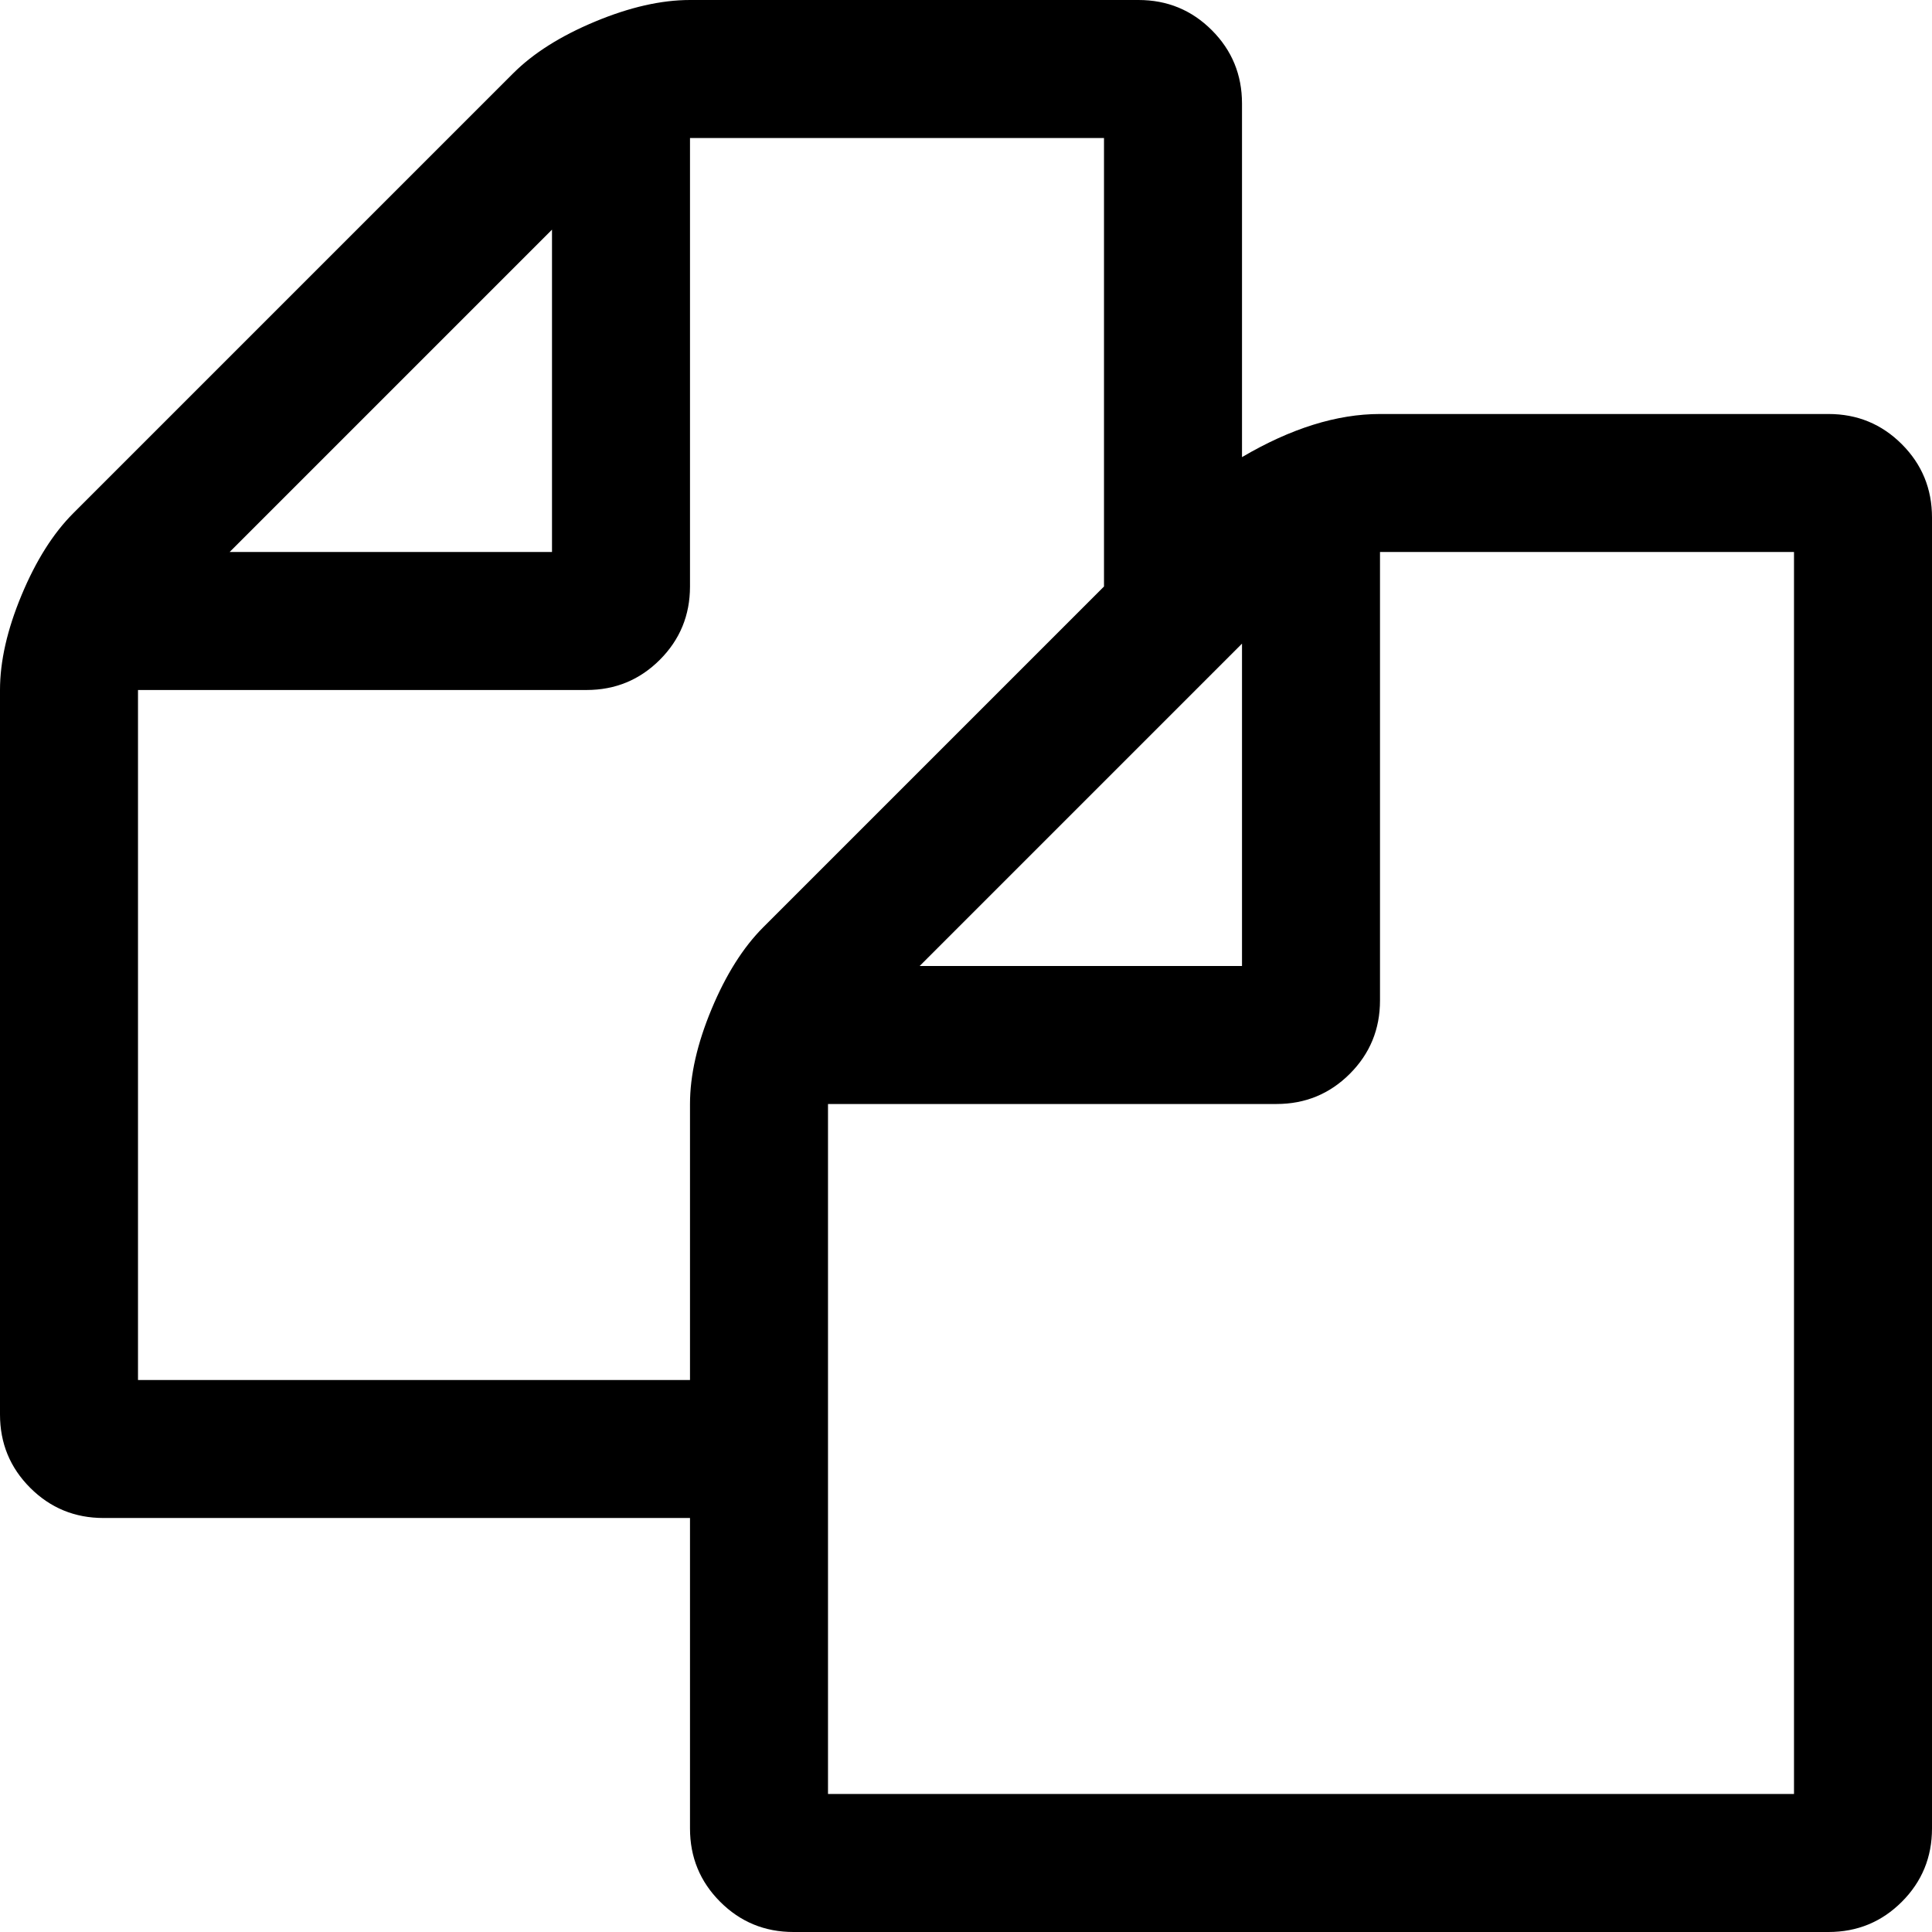
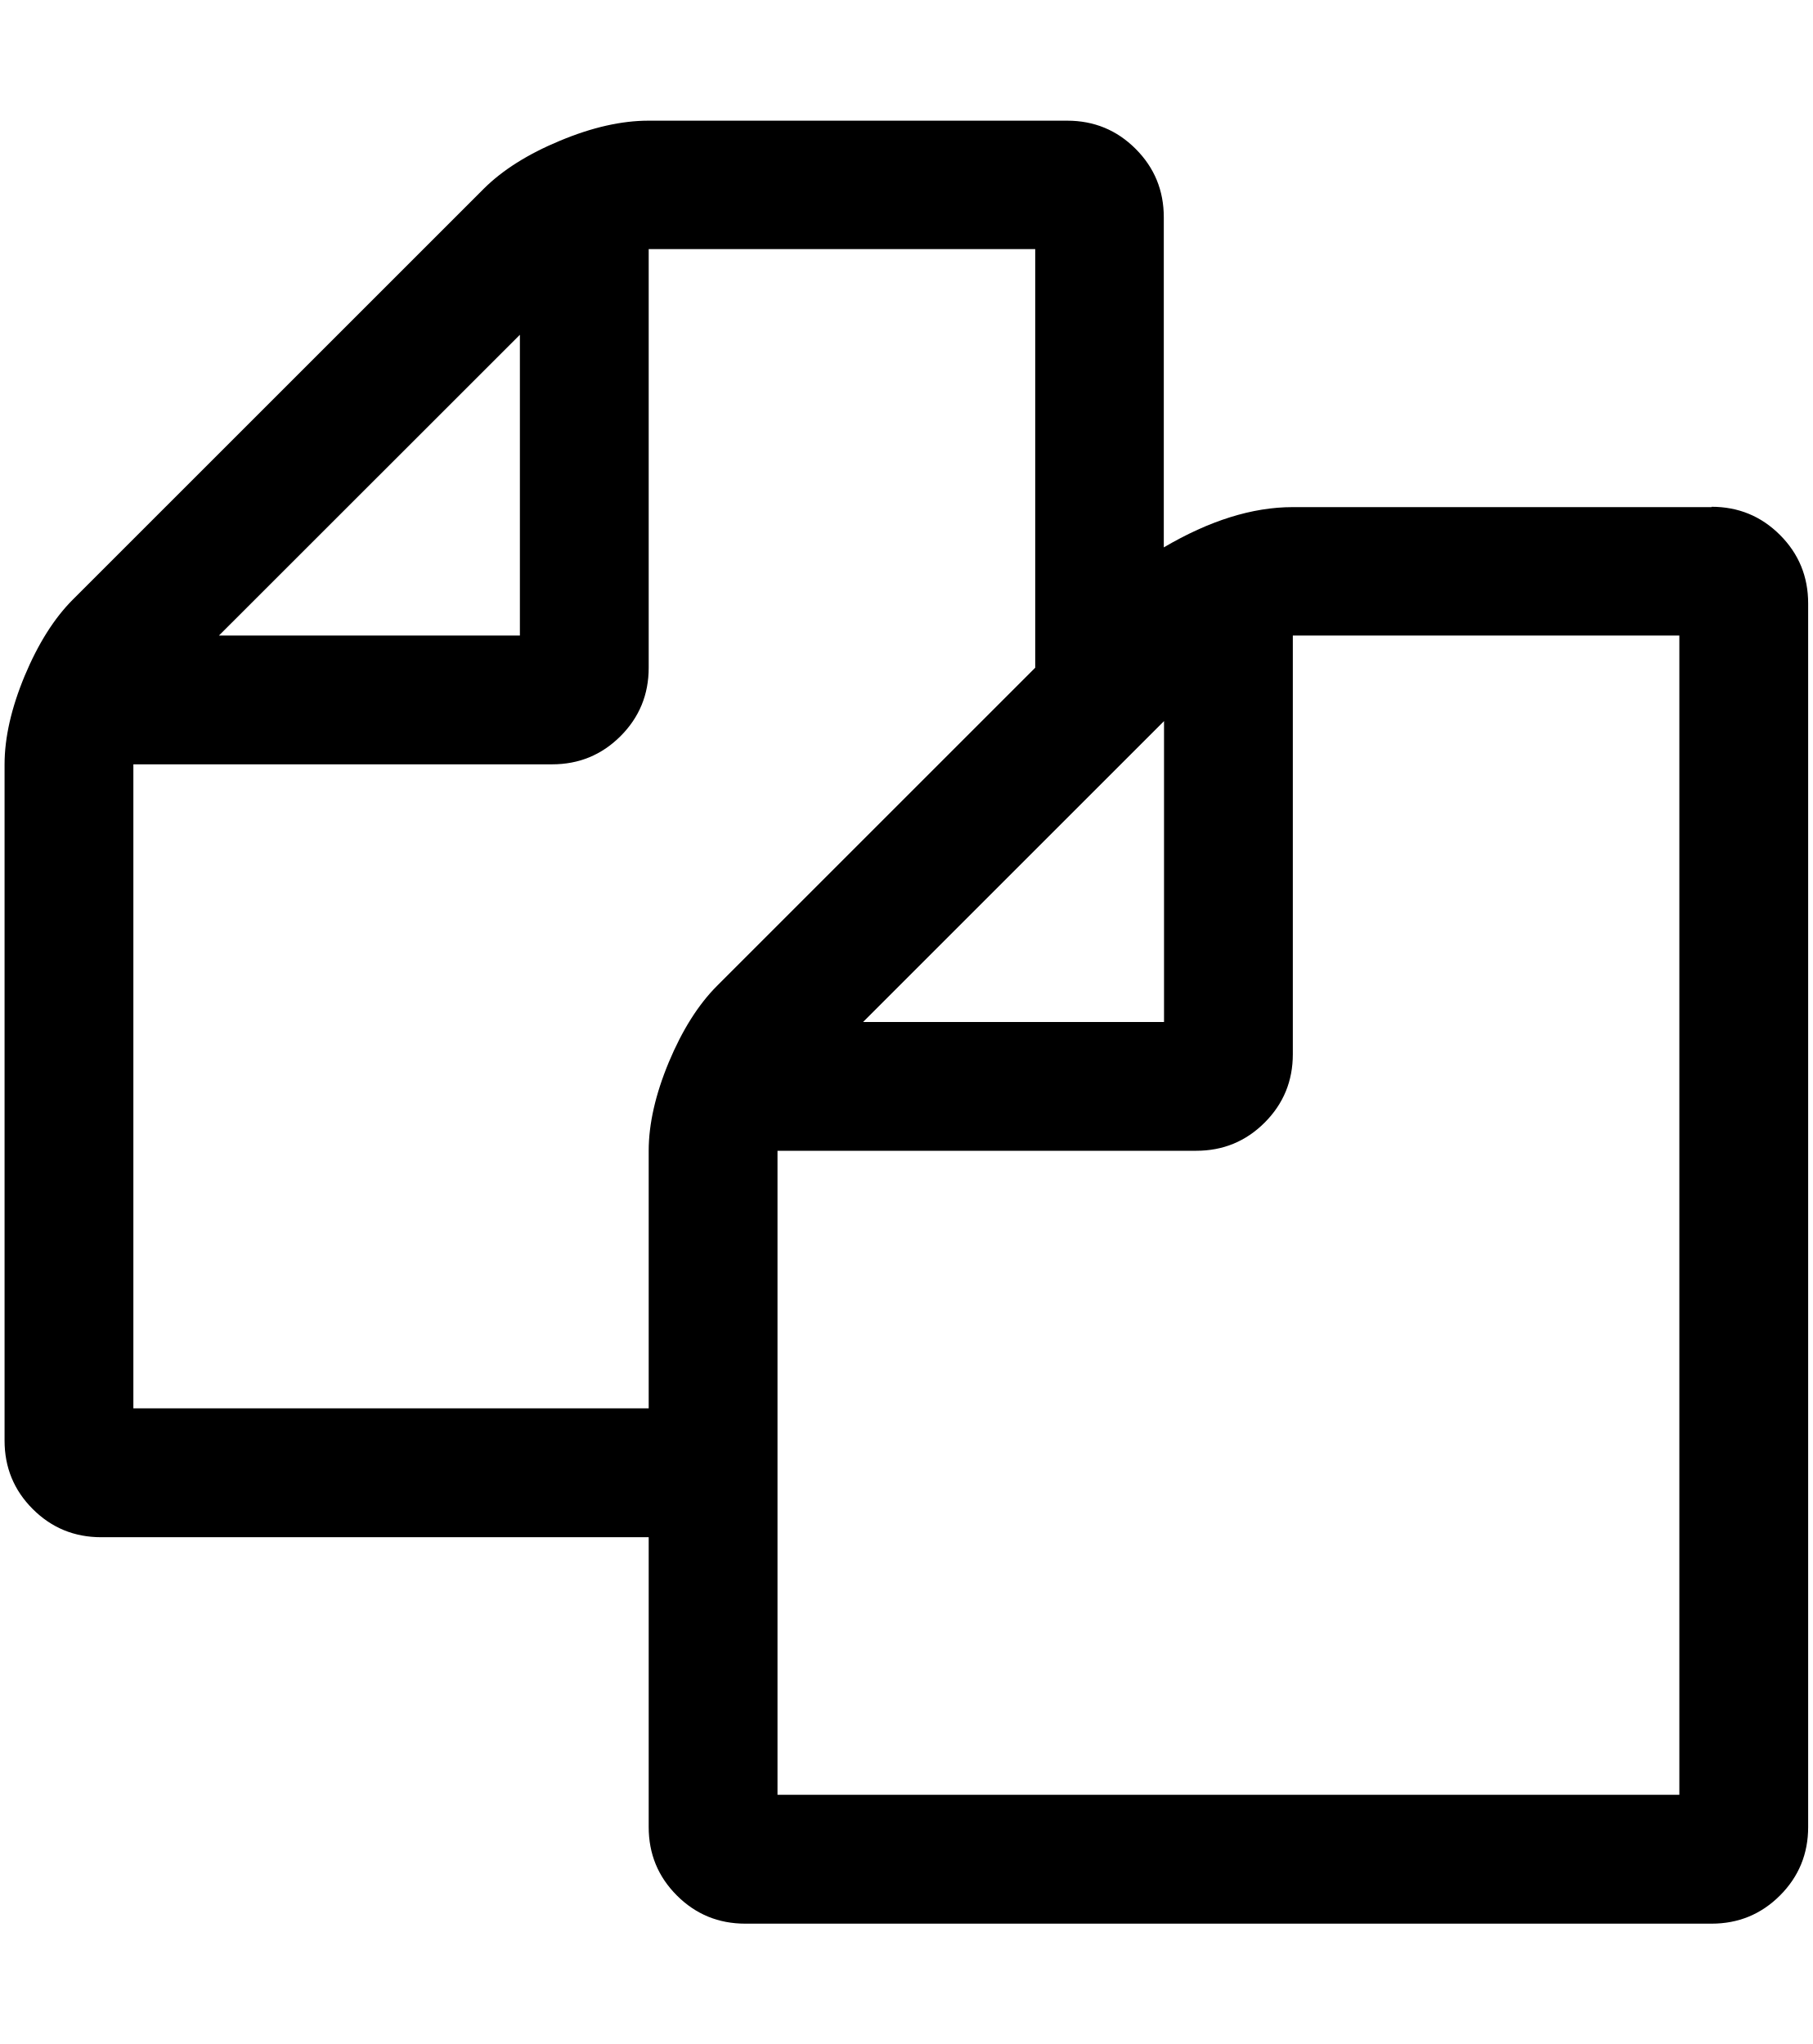
- <svg xmlns="http://www.w3.org/2000/svg" width="1792" height="1792" viewBox="0 0 1792 1792">
-   <path d="M1696 384q40 0 68 28t28 68v1216q0 40-28 68t-68 28h-960q-40 0-68-28t-28-68v-288h-544q-40 0-68-28t-28-68v-672q0-40 20-88t48-76l408-408q28-28 76-48t88-20h416q40 0 68 28t28 68v328q68-40 128-40h416zm-544 213l-299 299h299v-299zm-640-384l-299 299h299v-299zm196 647l316-316v-416h-384v416q0 40-28 68t-68 28h-416v640h512v-256q0-40 20-88t48-76zm956 804v-1152h-384v416q0 40-28 68t-68 28h-416v640h896z" />
+ <svg xmlns="http://www.w3.org/2000/svg" version="1.1" id="Calque_1" x="0px" y="0px" viewBox="0 0 1588.9 1792" style="enable-background:new 0 0 1588.9 1792;" xml:space="preserve">
+   <path d="M1500.2,444.3c23.5,0,43.5,8.2,60,24.7c16.5,16.5,24.7,36.5,24.7,60v1072.8c0,23.5-8.2,43.5-24.7,60  c-16.5,16.5-36.5,24.7-60,24.7H653.3c-23.5,0-43.5-8.2-60-24.7c-16.5-16.5-24.7-36.5-24.7-60v-254.1H88.7c-23.5,0-43.5-8.2-60-24.7  C12.2,1306.5,4,1286.5,4,1263V670.2c0-23.5,5.9-49.4,17.6-77.6c11.8-28.2,25.9-50.6,42.3-67l359.9-359.9  c16.5-16.5,38.8-30.6,67-42.3c28.2-11.8,54.1-17.6,77.6-17.6h367c23.5,0,43.5,8.2,60,24.7c16.5,16.5,24.7,36.5,24.7,60v289.4  c40-23.5,77.6-35.3,112.9-35.3H1500.2z M1020.3,632.2L756.5,896h263.8V632.2z M455.7,293.5L191.9,557.2h263.8V293.5z M628.6,864.2  l278.8-278.8v-367H568.6v367c0,23.5-8.2,43.5-24.7,60c-16.5,16.5-36.5,24.7-60,24.7h-367v564.6h451.7v-225.8  c0-23.5,5.9-49.4,17.6-77.6C598,903.1,612.1,880.7,628.6,864.2z M1472,1573.5V557.2h-338.8v367c0,23.5-8.2,43.5-24.7,60  c-16.5,16.5-36.5,24.7-60,24.7h-367v564.6H1472z" />
</svg>
